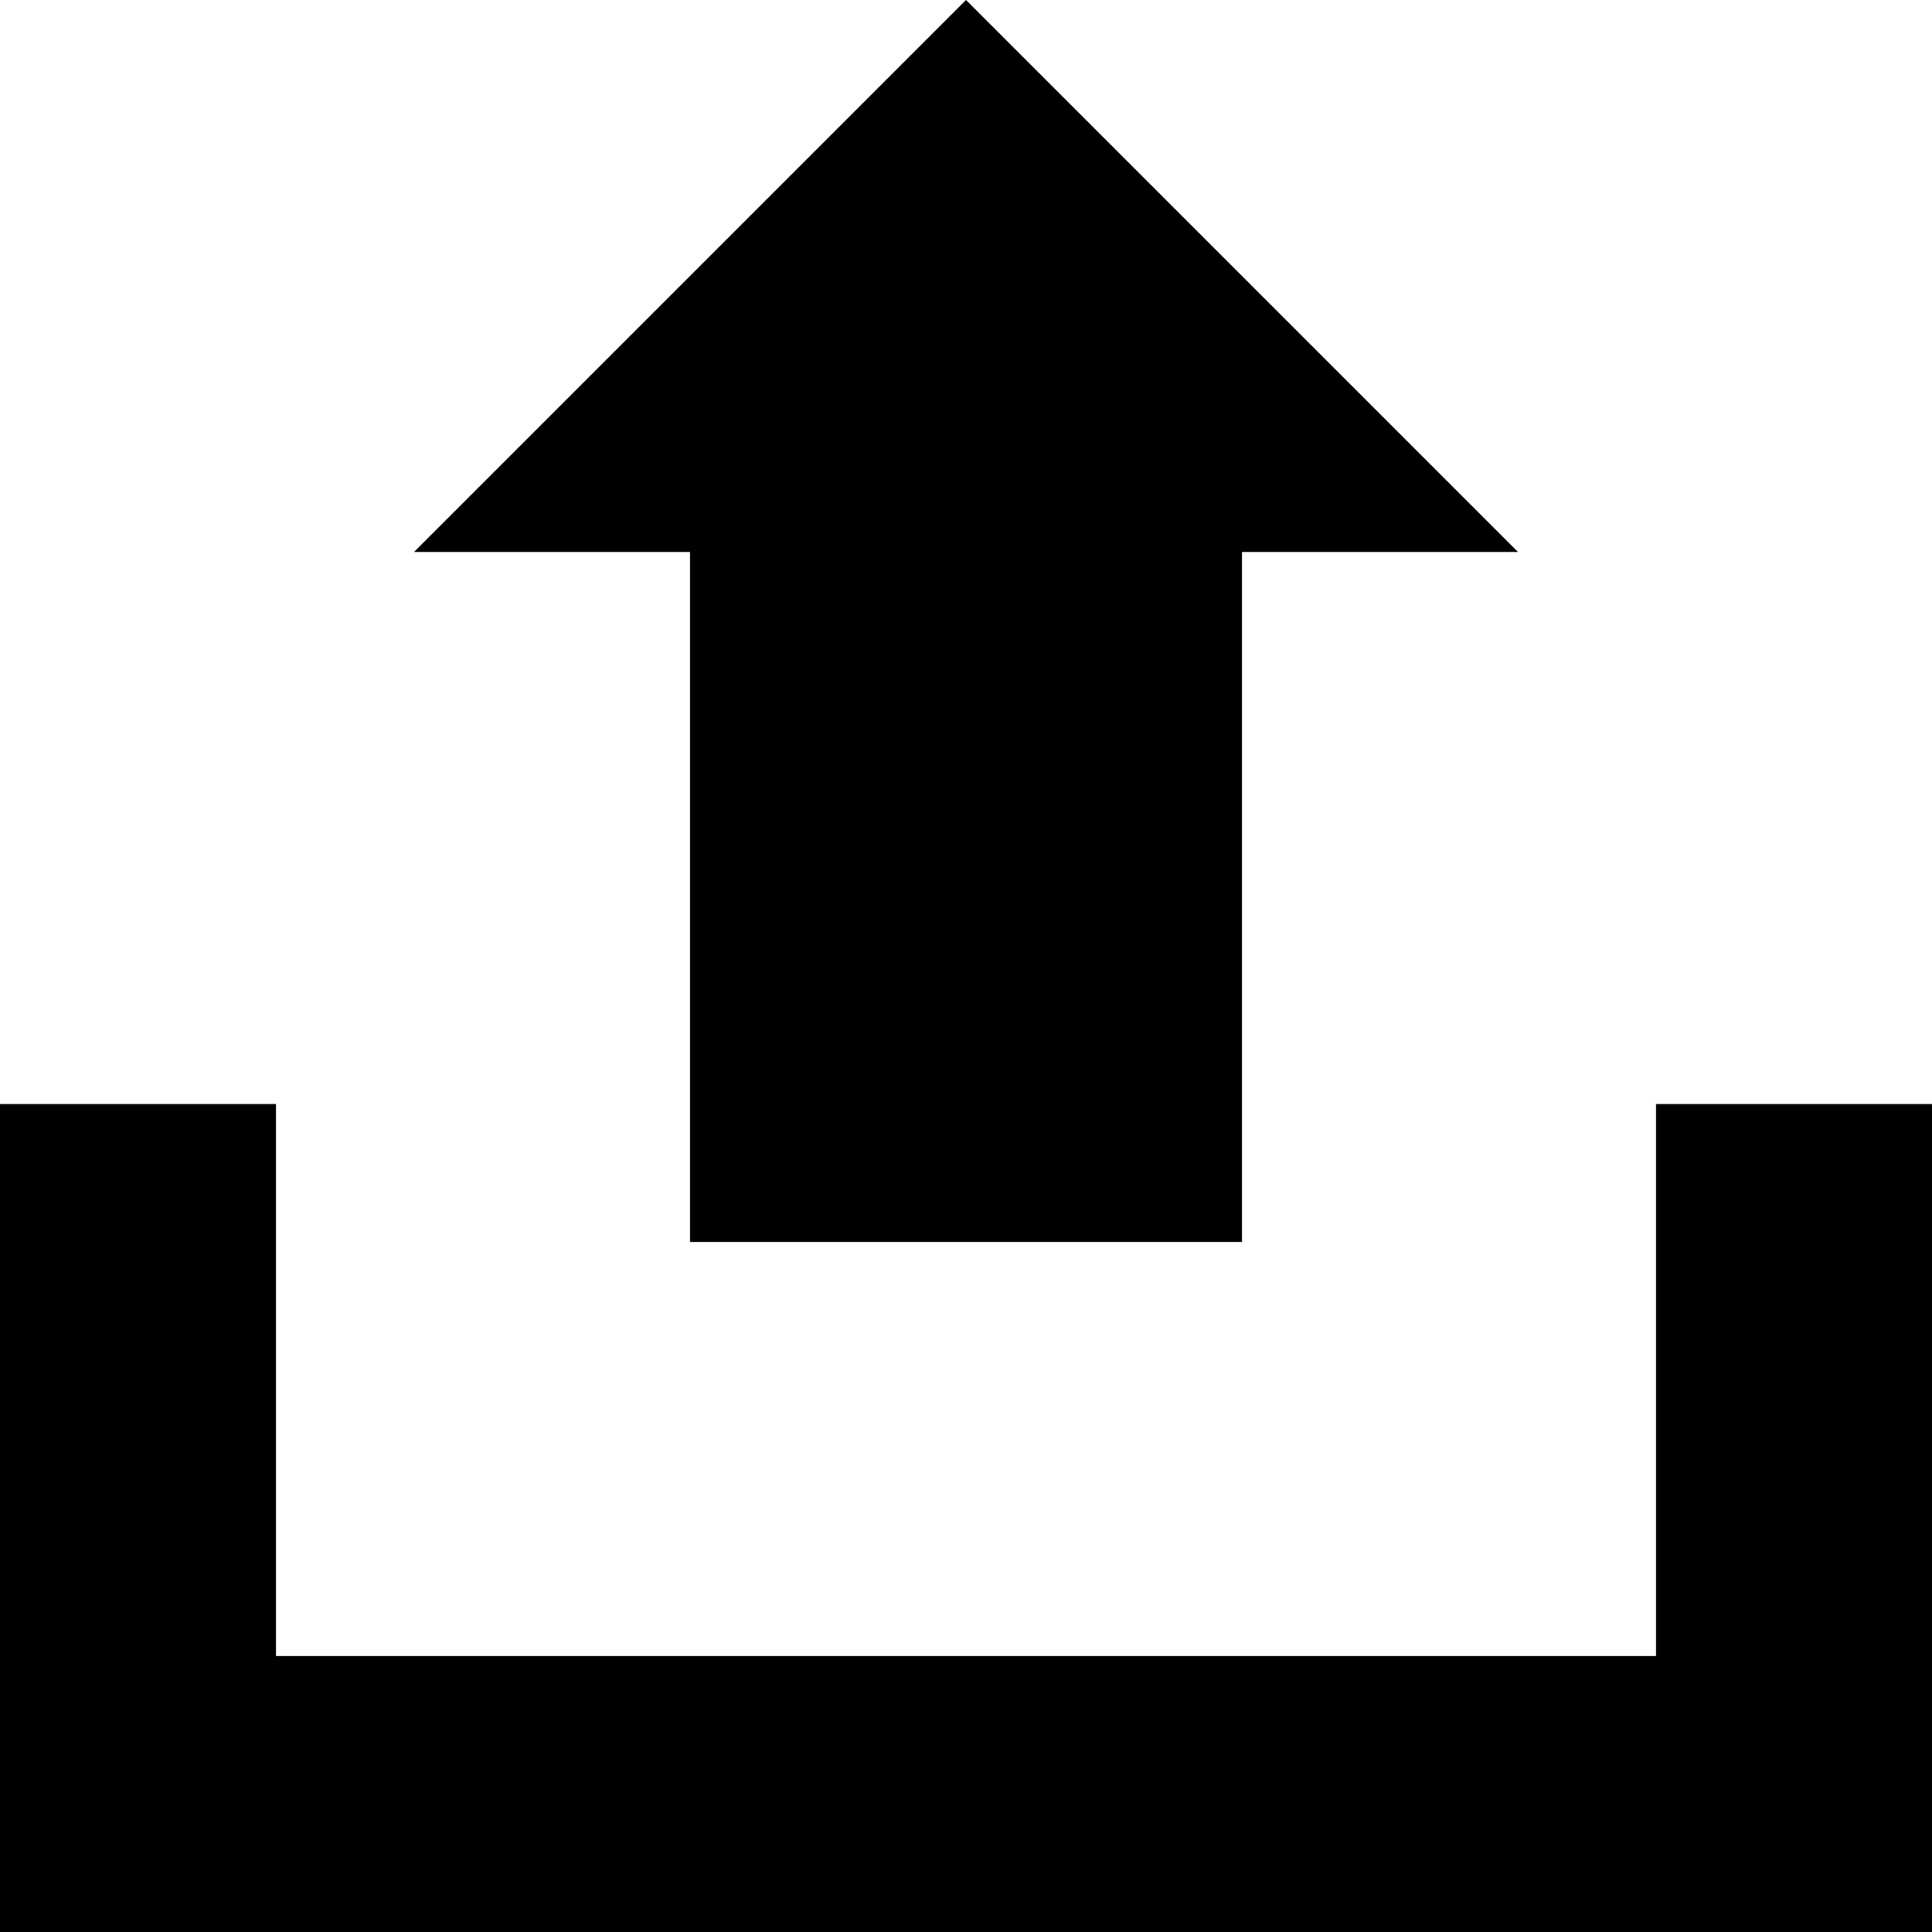
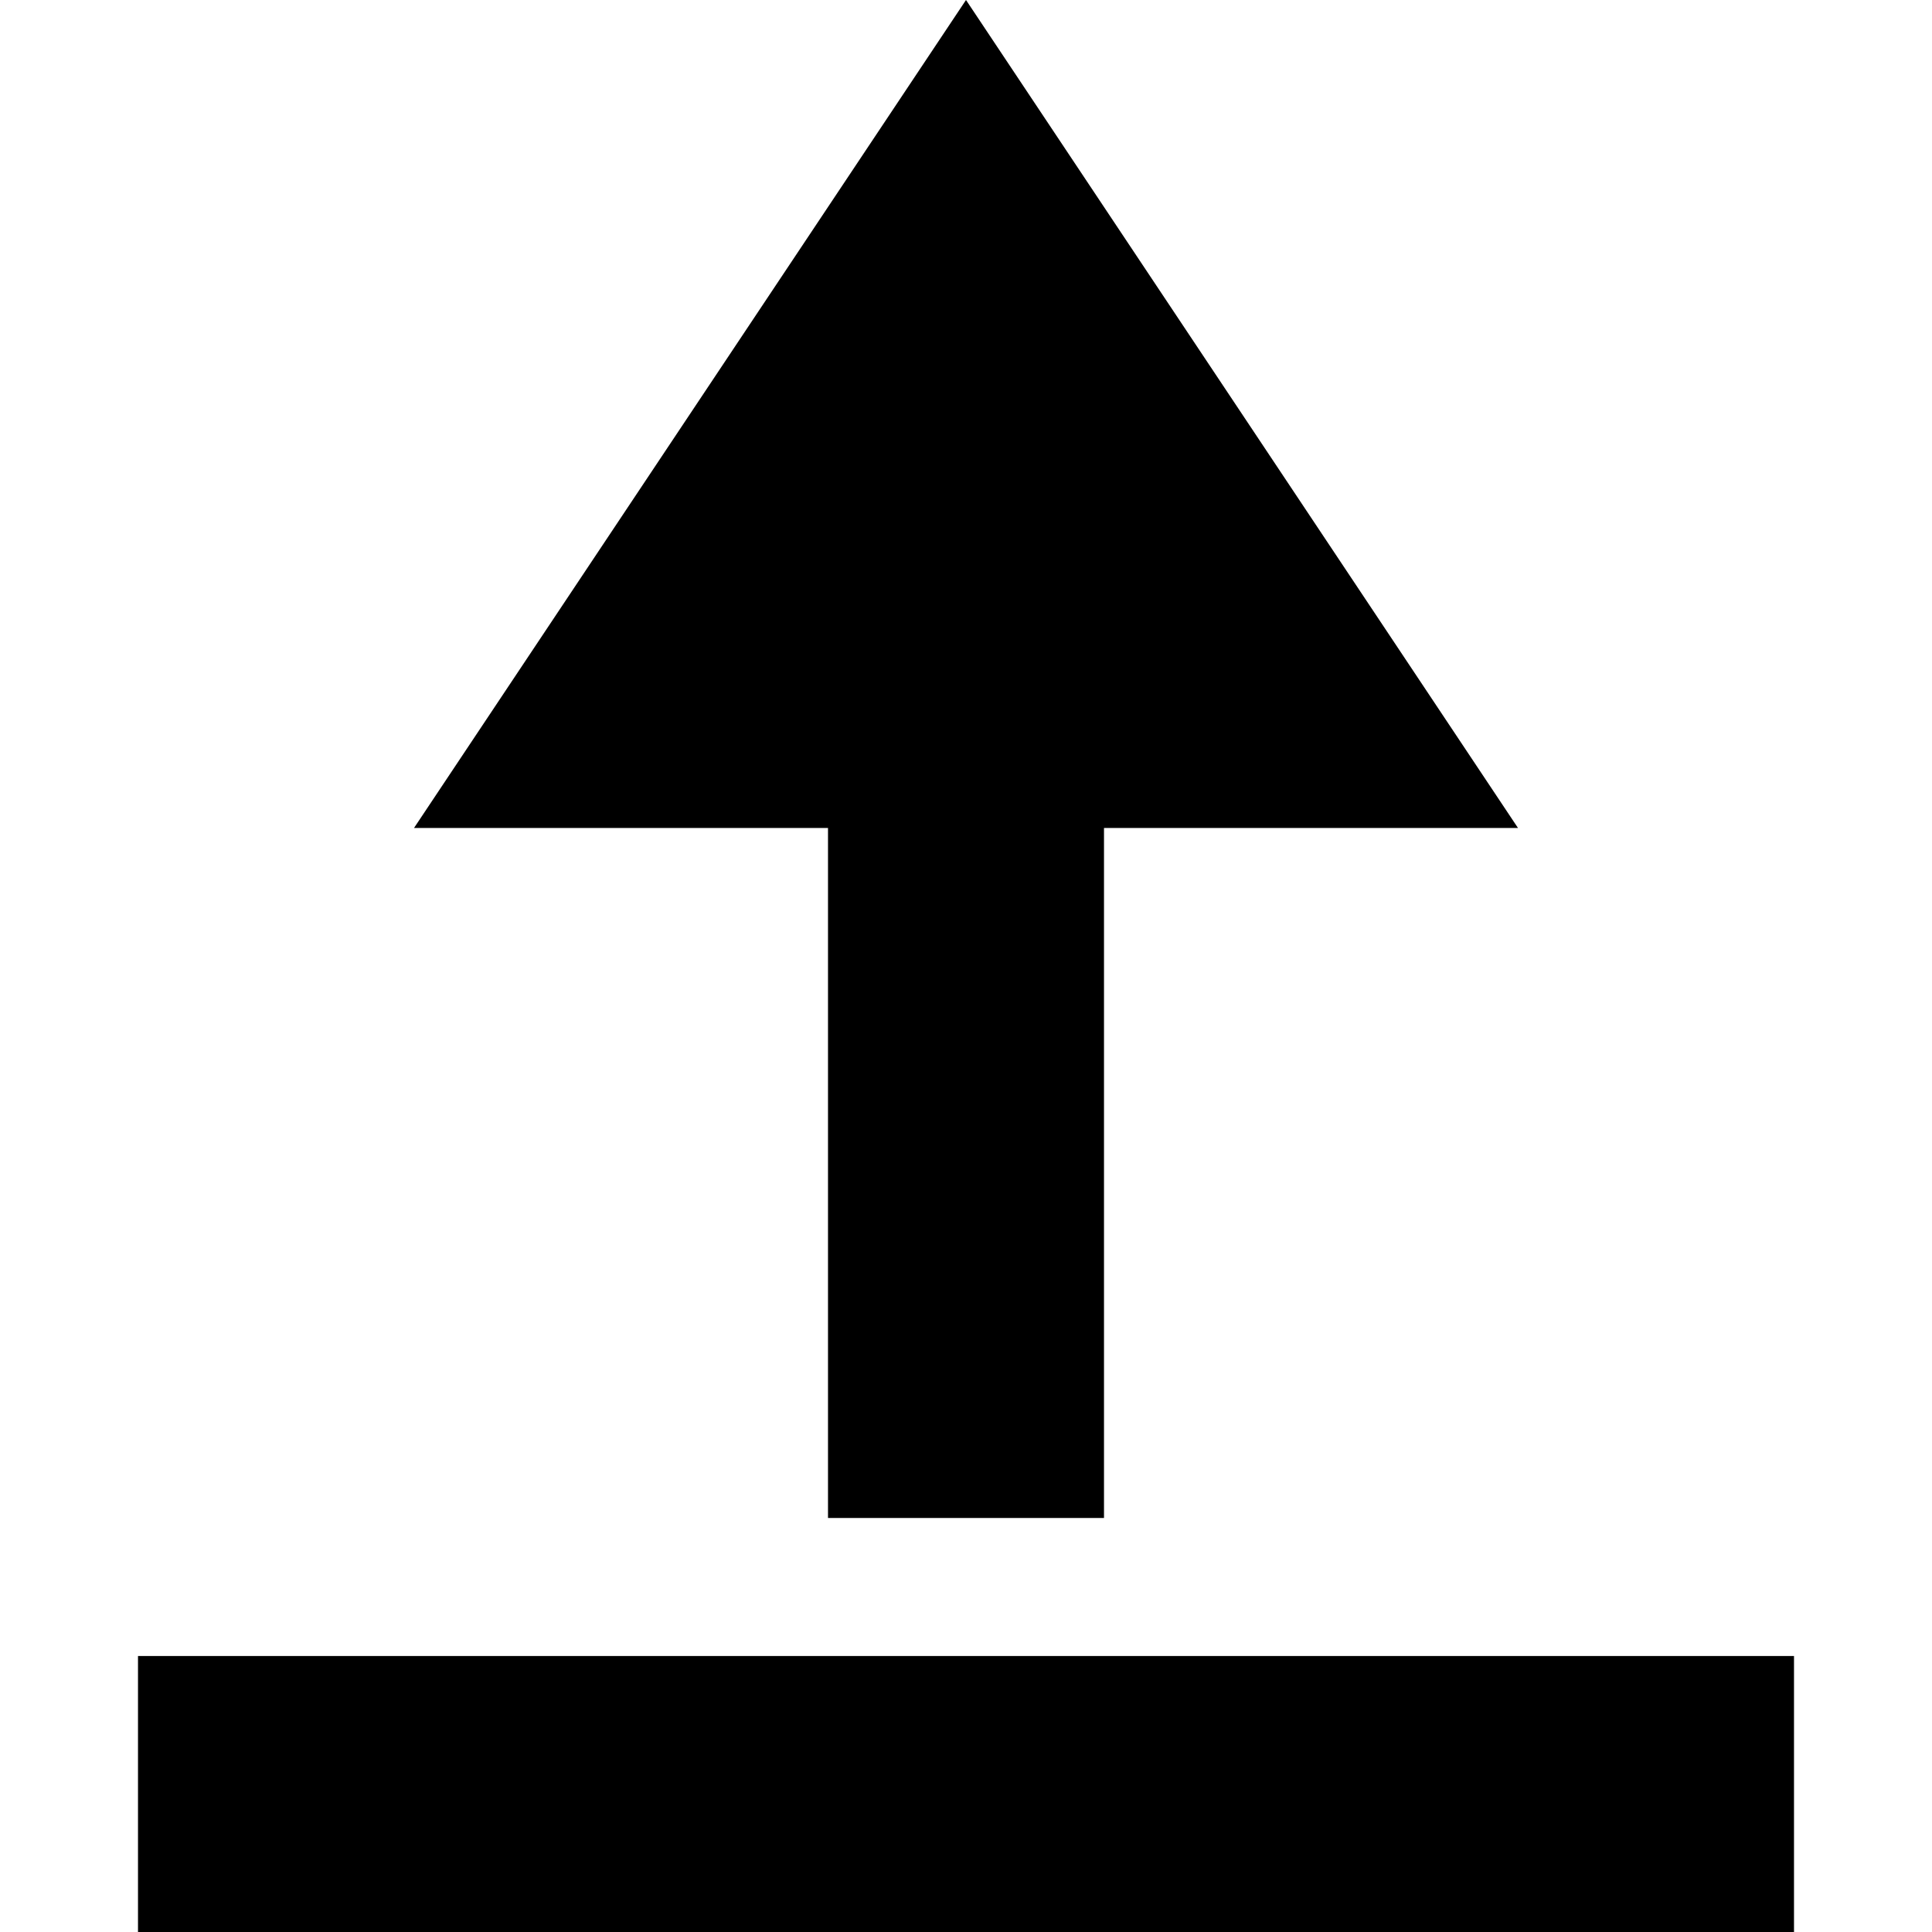
- <svg xmlns="http://www.w3.org/2000/svg" t="1512028777943" class="icon" style="" viewBox="0 0 1024 1024" version="1.1" p-id="6235" width="200" height="200">
+ <svg xmlns="http://www.w3.org/2000/svg" t="1525837050419" class="icon" style="" viewBox="0 0 1024 1024" version="1.1" p-id="2400" width="200" height="200">
  <defs>
    <style type="text/css" />
  </defs>
-   <path d="M512 0L219.429 292.571h146.286v365.714h292.571V292.571h146.286L512 0z m365.714 585.143v292.571H146.286V585.143H0v438.857h1024V585.143h-146.286z" p-id="6236" />
+   <path d="M438.857 804.571V438.857H219.429l292.571-438.857 292.571 438.857H585.143v365.714H438.857z m-365.714 73.143h877.714v146.286H73.143v-146.286z" p-id="2401" />
</svg>
